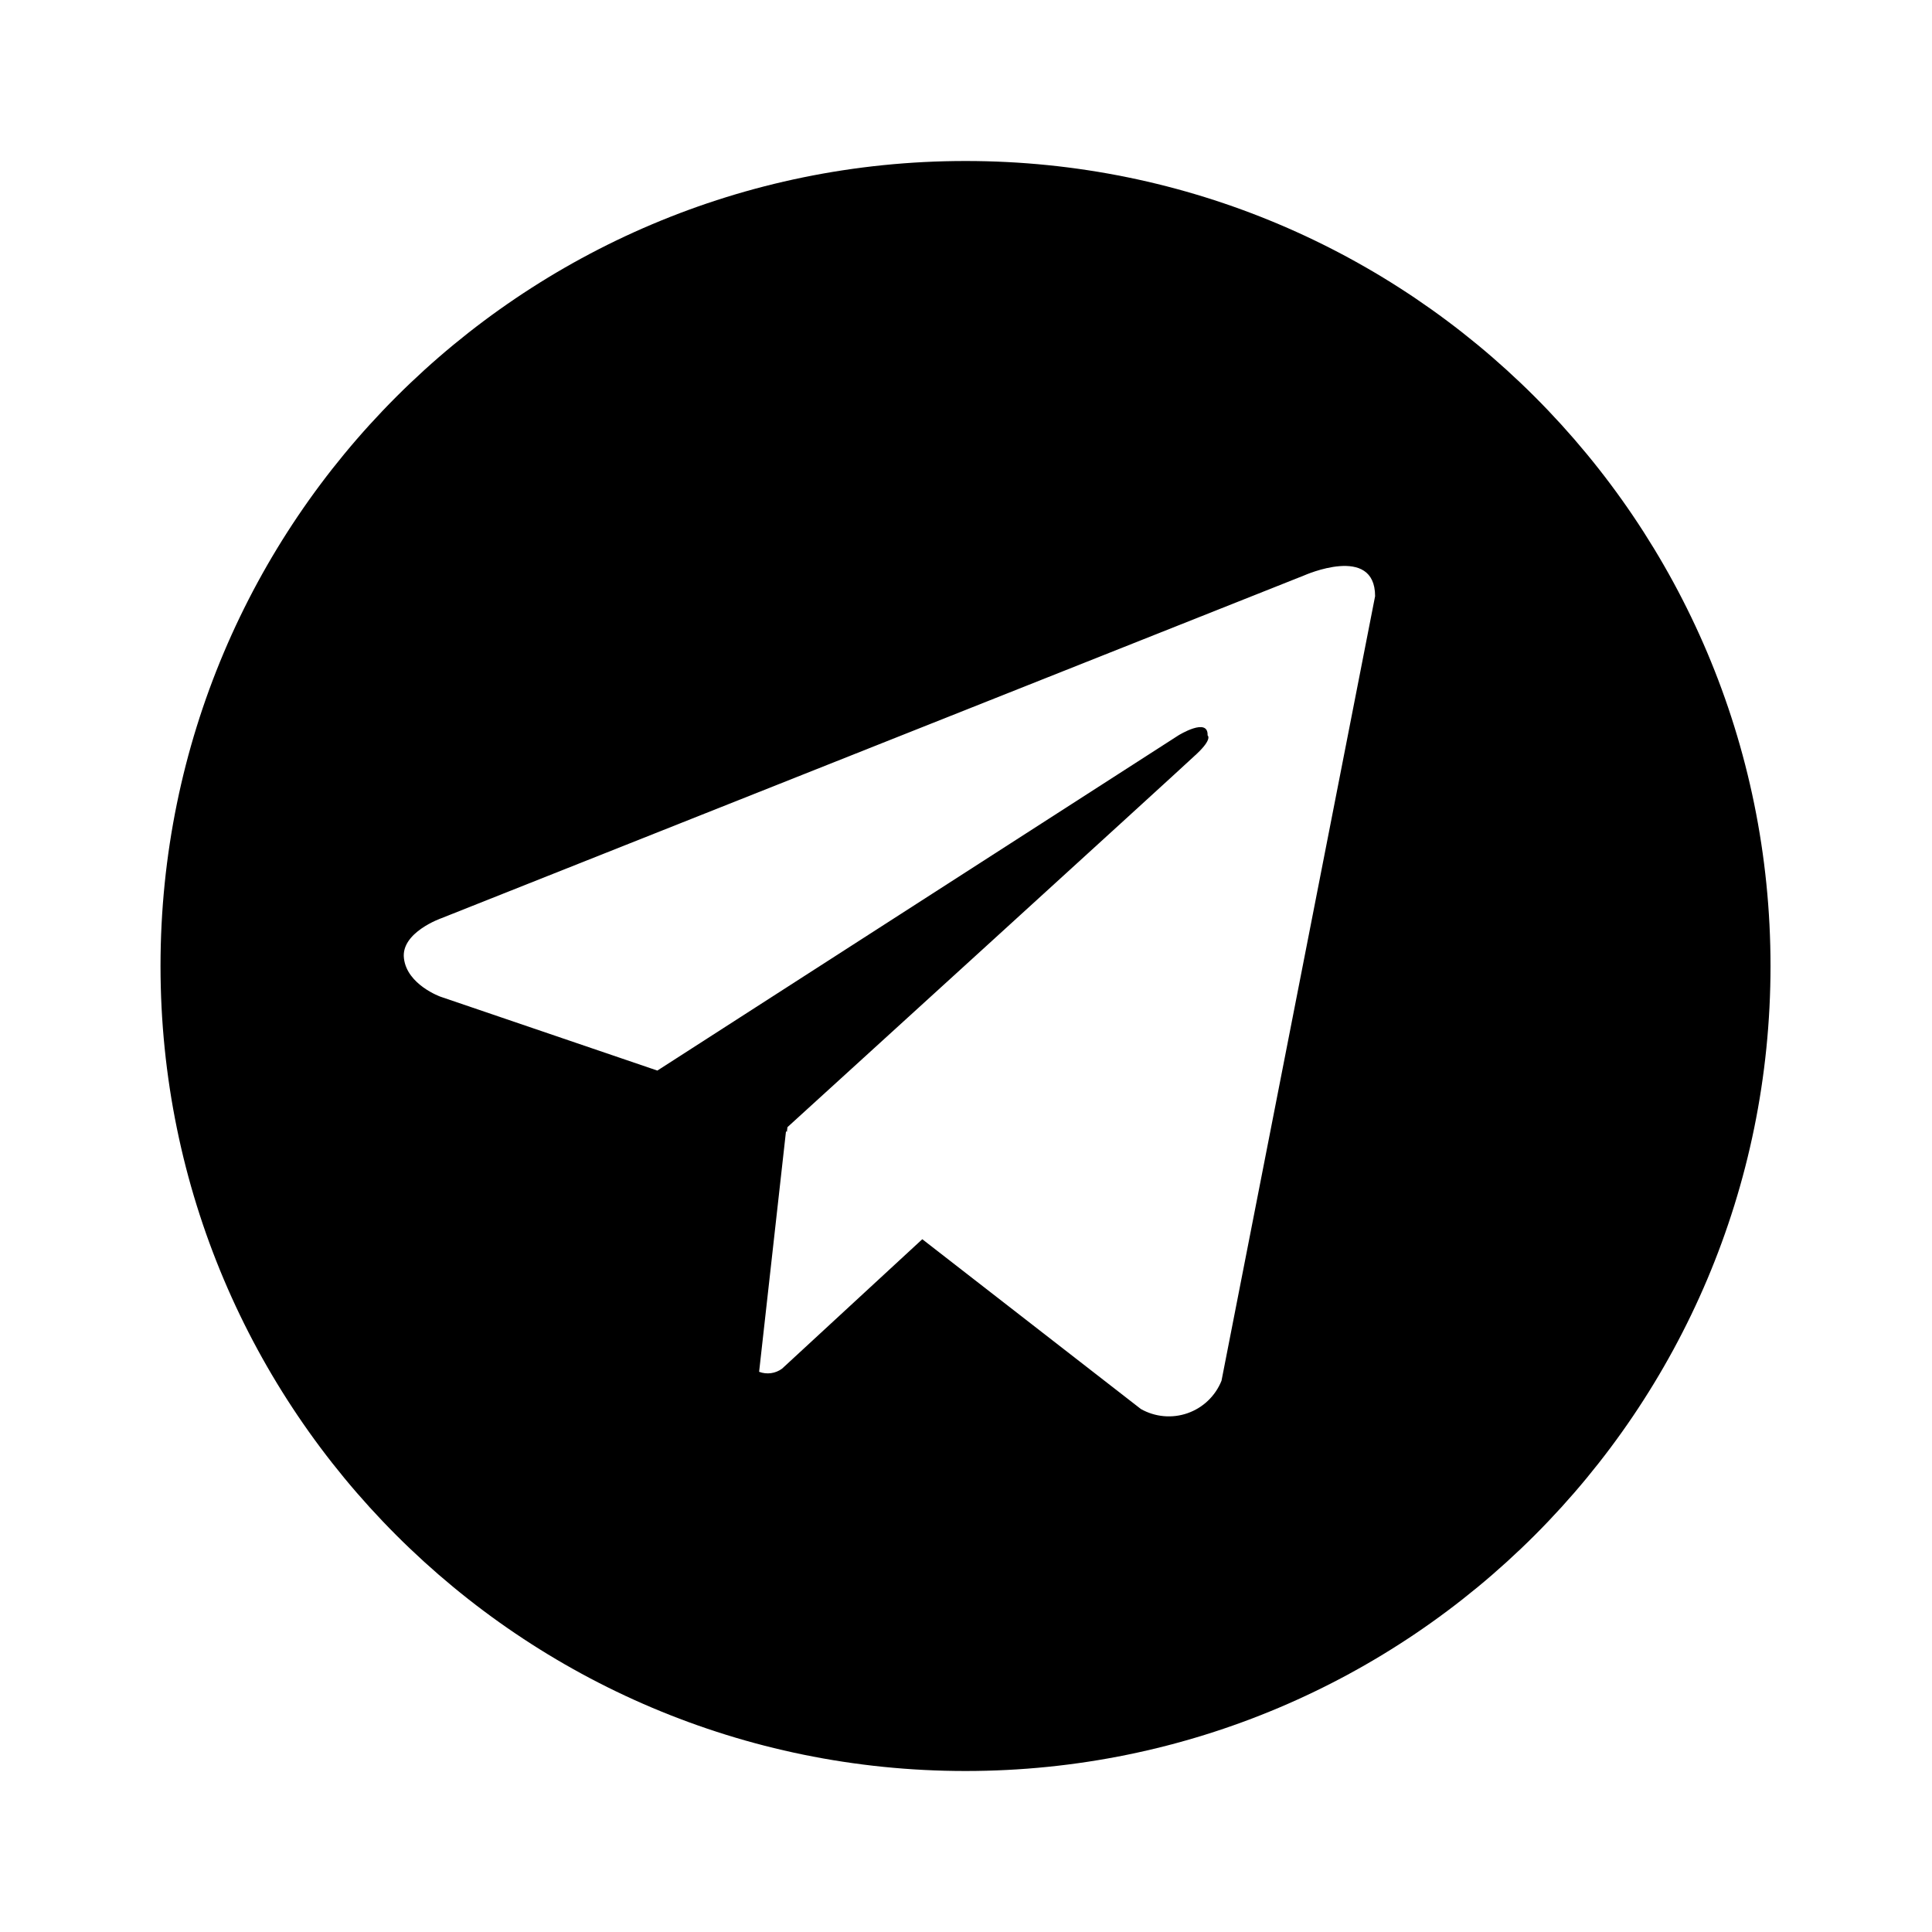
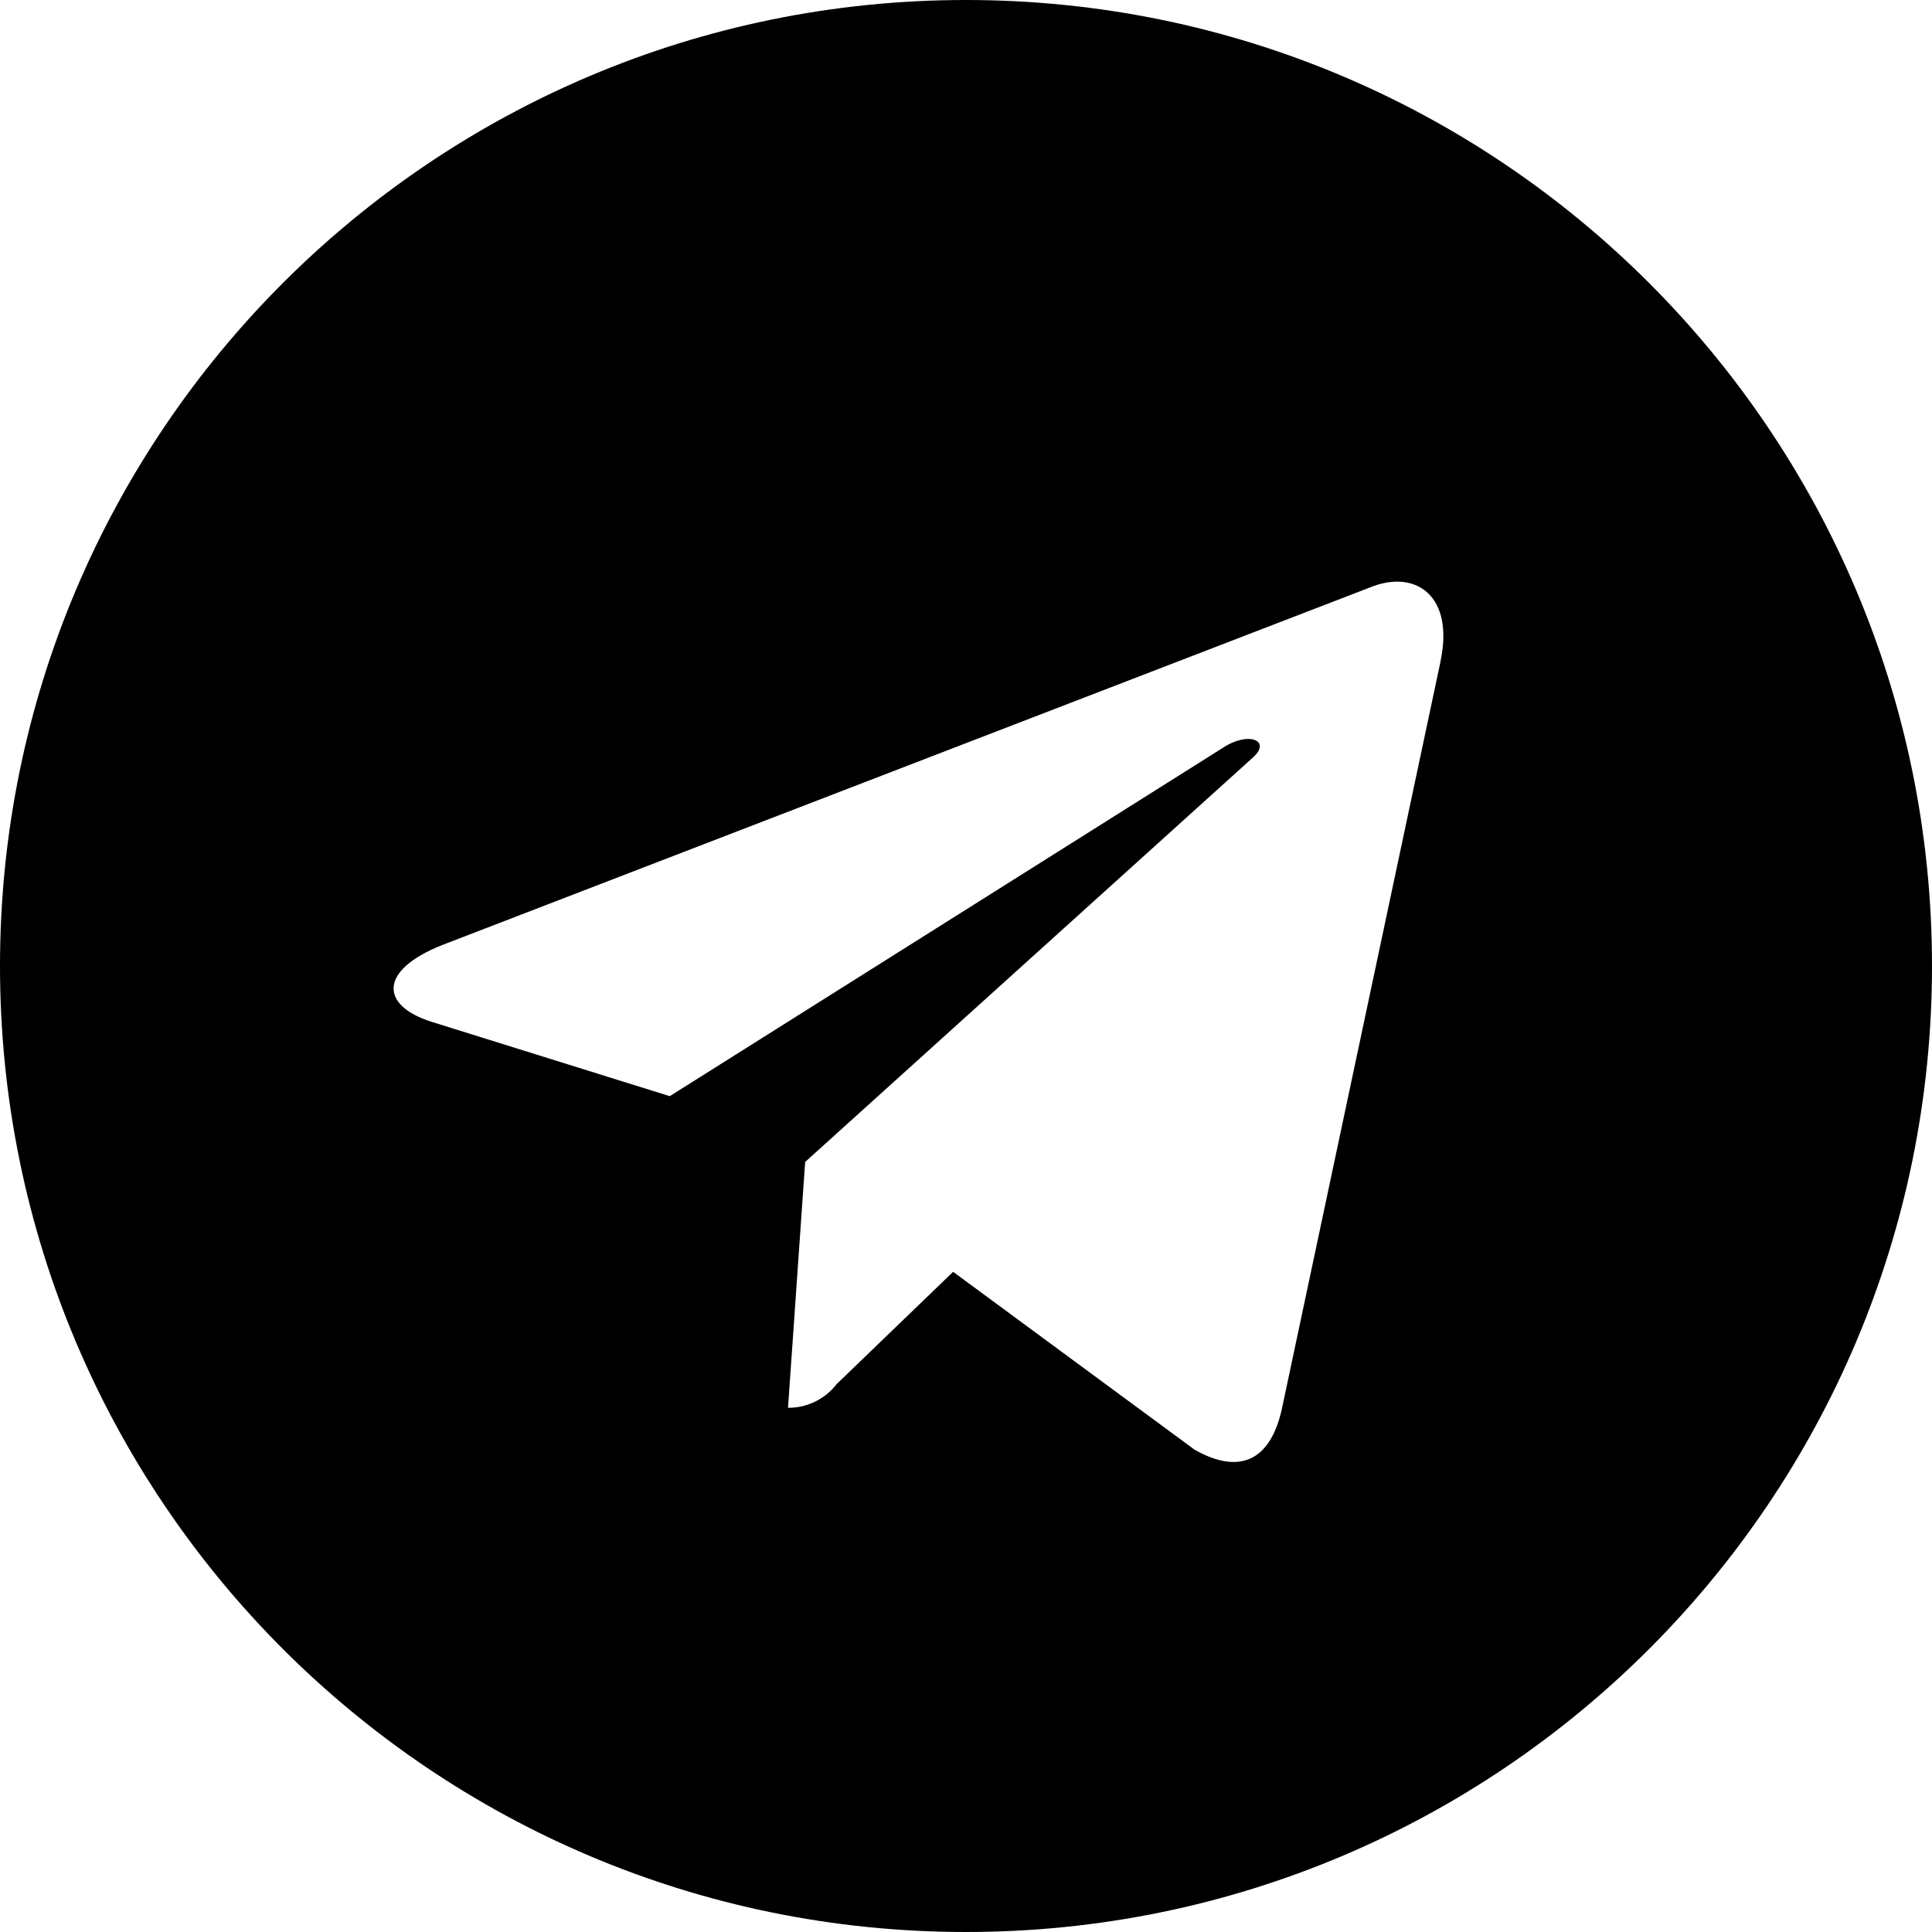
- <svg xmlns="http://www.w3.org/2000/svg" data-name="Layer 1" viewBox="0 0 24 24" id="telegram">
-   <path d="M11.994,2a10,10,0,1,0,10,10A9.999,9.999,0,0,0,11.994,2Zm3.18,15.152a.705.705,0,0,1-1.002.351l-2.715-2.109L9.715,17.002a.3.3,0,0,1-.285.039l.334-2.988.011.008.007-.059s4.885-4.448,5.084-4.637c.201-.189.135-.23.135-.23.011-.231-.362,0-.362,0L8.166,13.299l-2.695-.918s-.414-.148-.453-.475c-.041-.324.466-.5.466-.5l10.717-4.258s.881-.393.881.258Z" />
+ <svg xmlns="http://www.w3.org/2000/svg" viewBox="0 0 24 24" id="telegram">
+   <path d="m12 0c-6.627 0-12 5.373-12 12s5.373 12 12 12 12-5.373 12-12c0-6.627-5.373-12-12-12zm5.894 8.221-1.97 9.28c-.145.658-.537.818-1.084.508l-3-2.21-1.446 1.394c-.14.18-.357.295-.6.295-.002 0-.003 0-.005 0l.213-3.054 5.56-5.022c.24-.213-.054-.334-.373-.121l-6.869 4.326-2.96-.924c-.64-.203-.658-.64.135-.954l11.566-4.458c.538-.196 1.006.128.832.941z" />
</svg>
